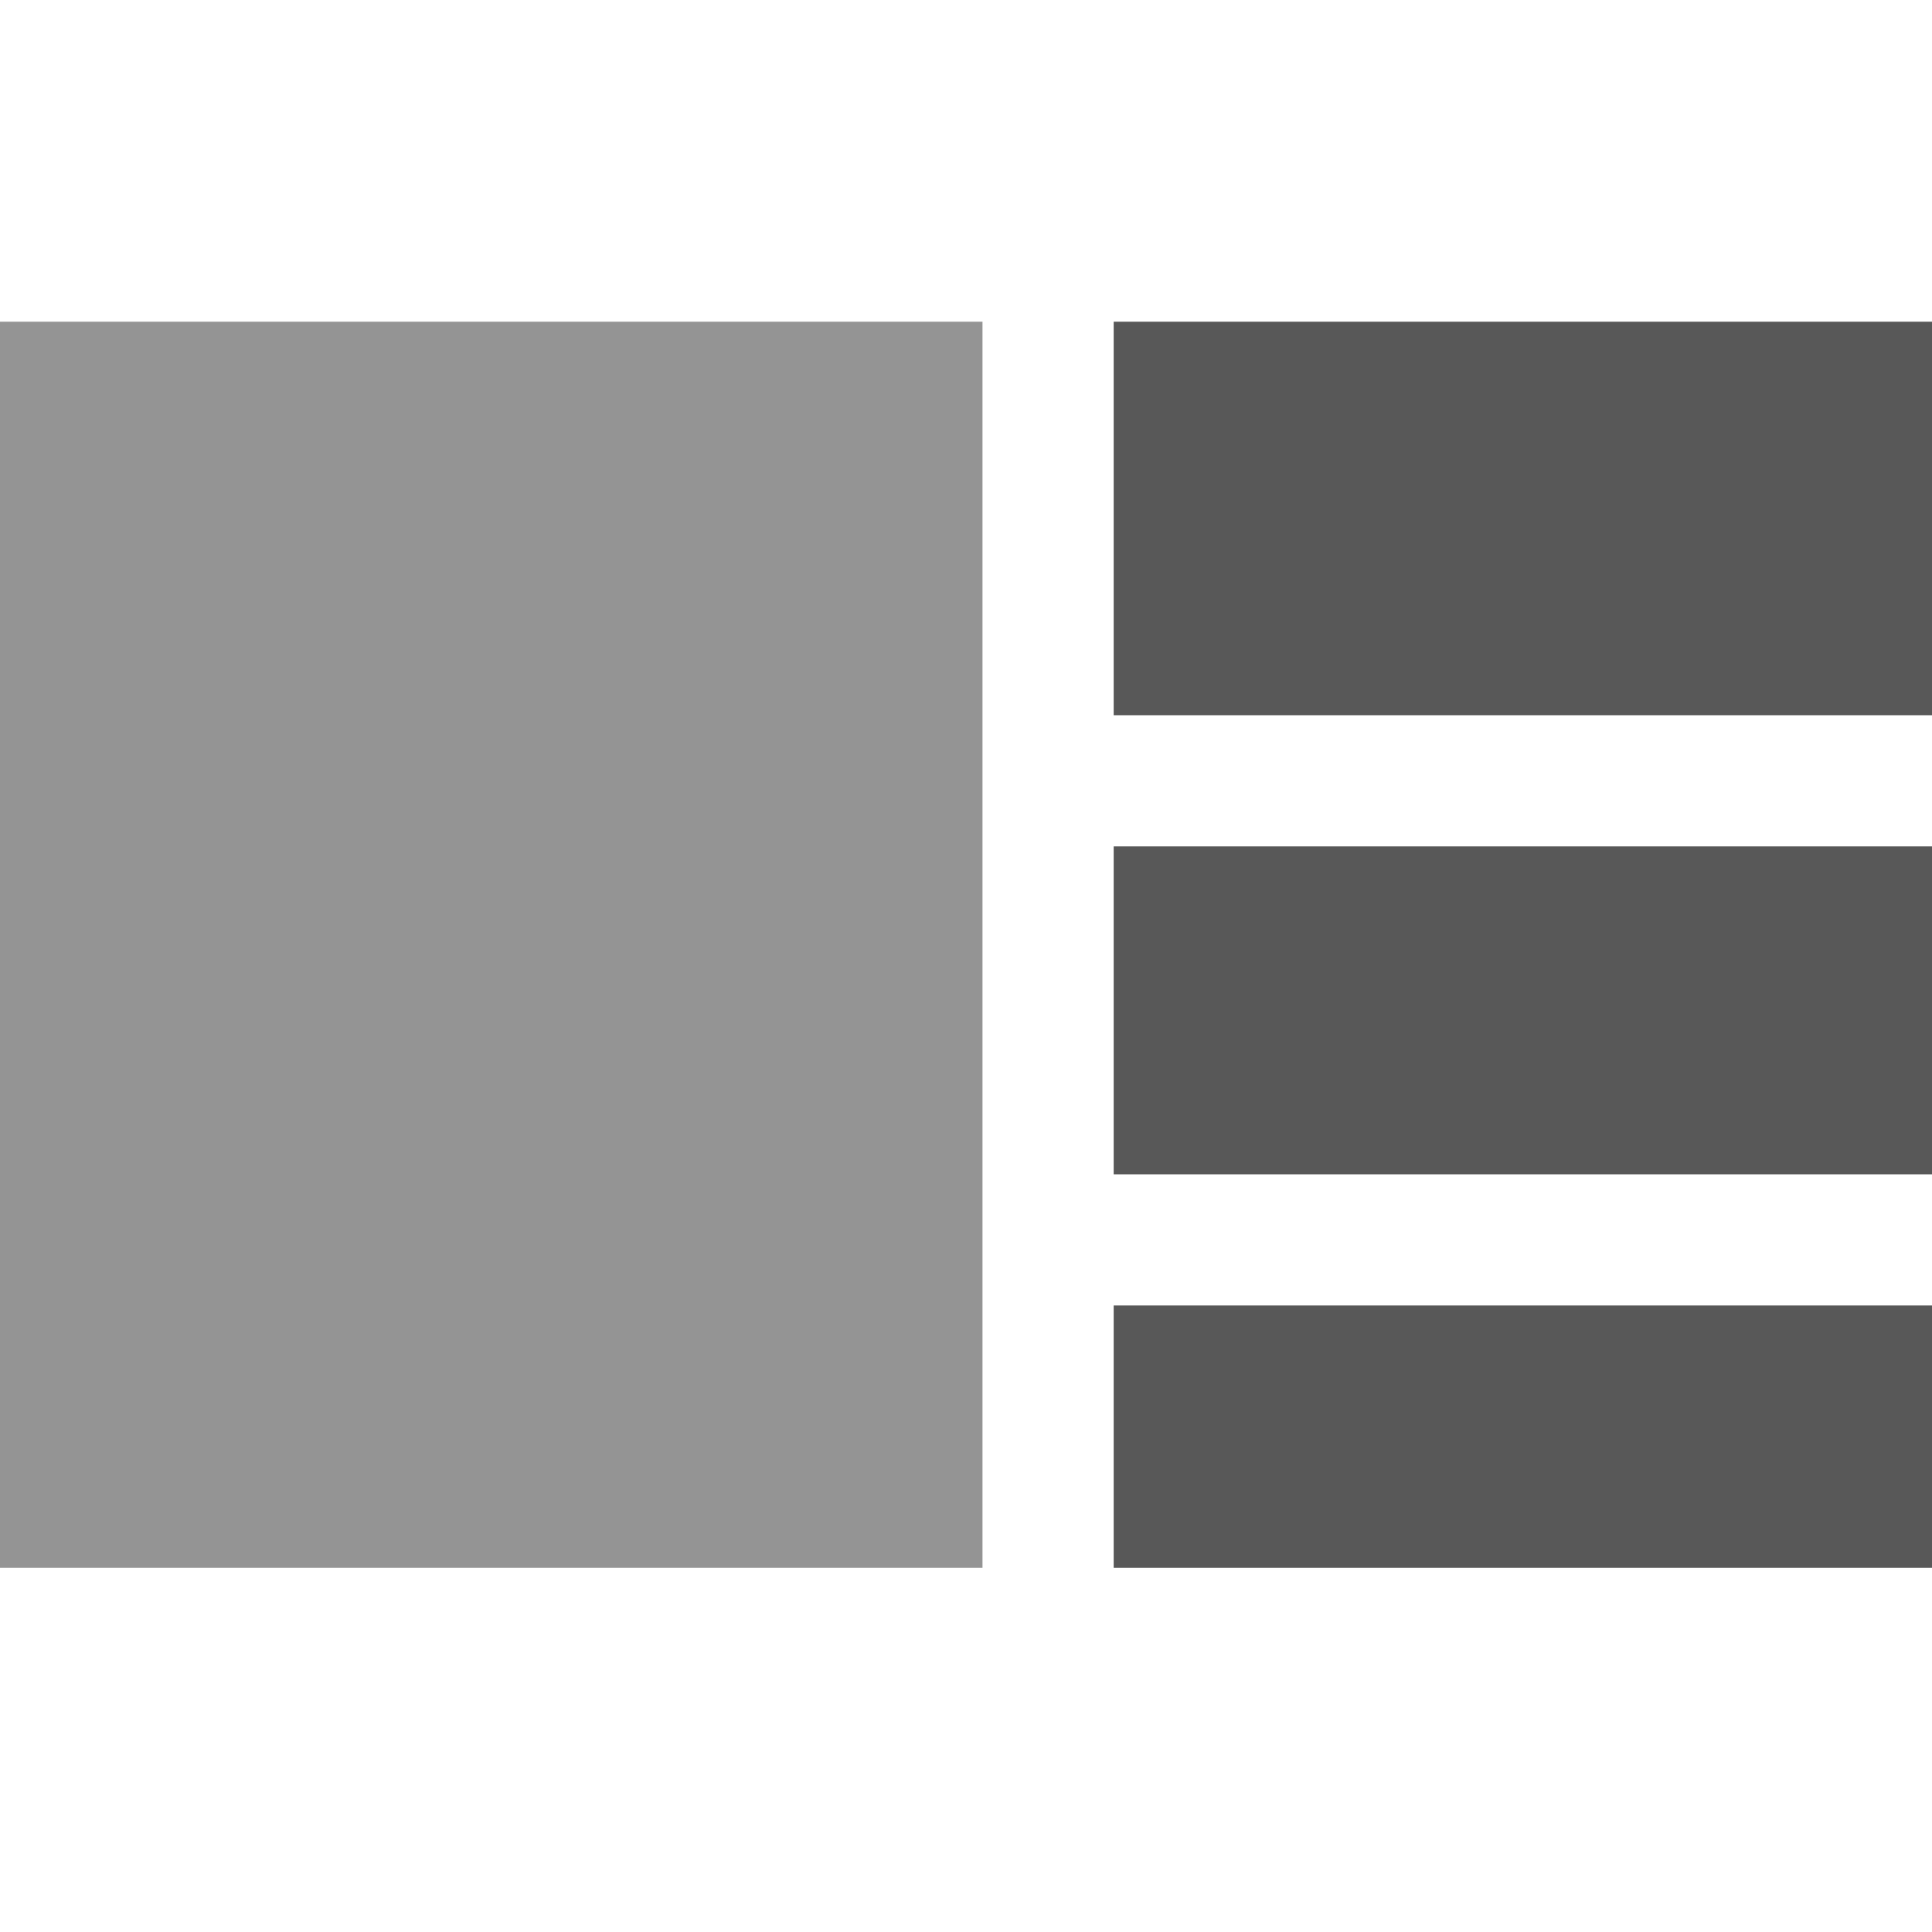
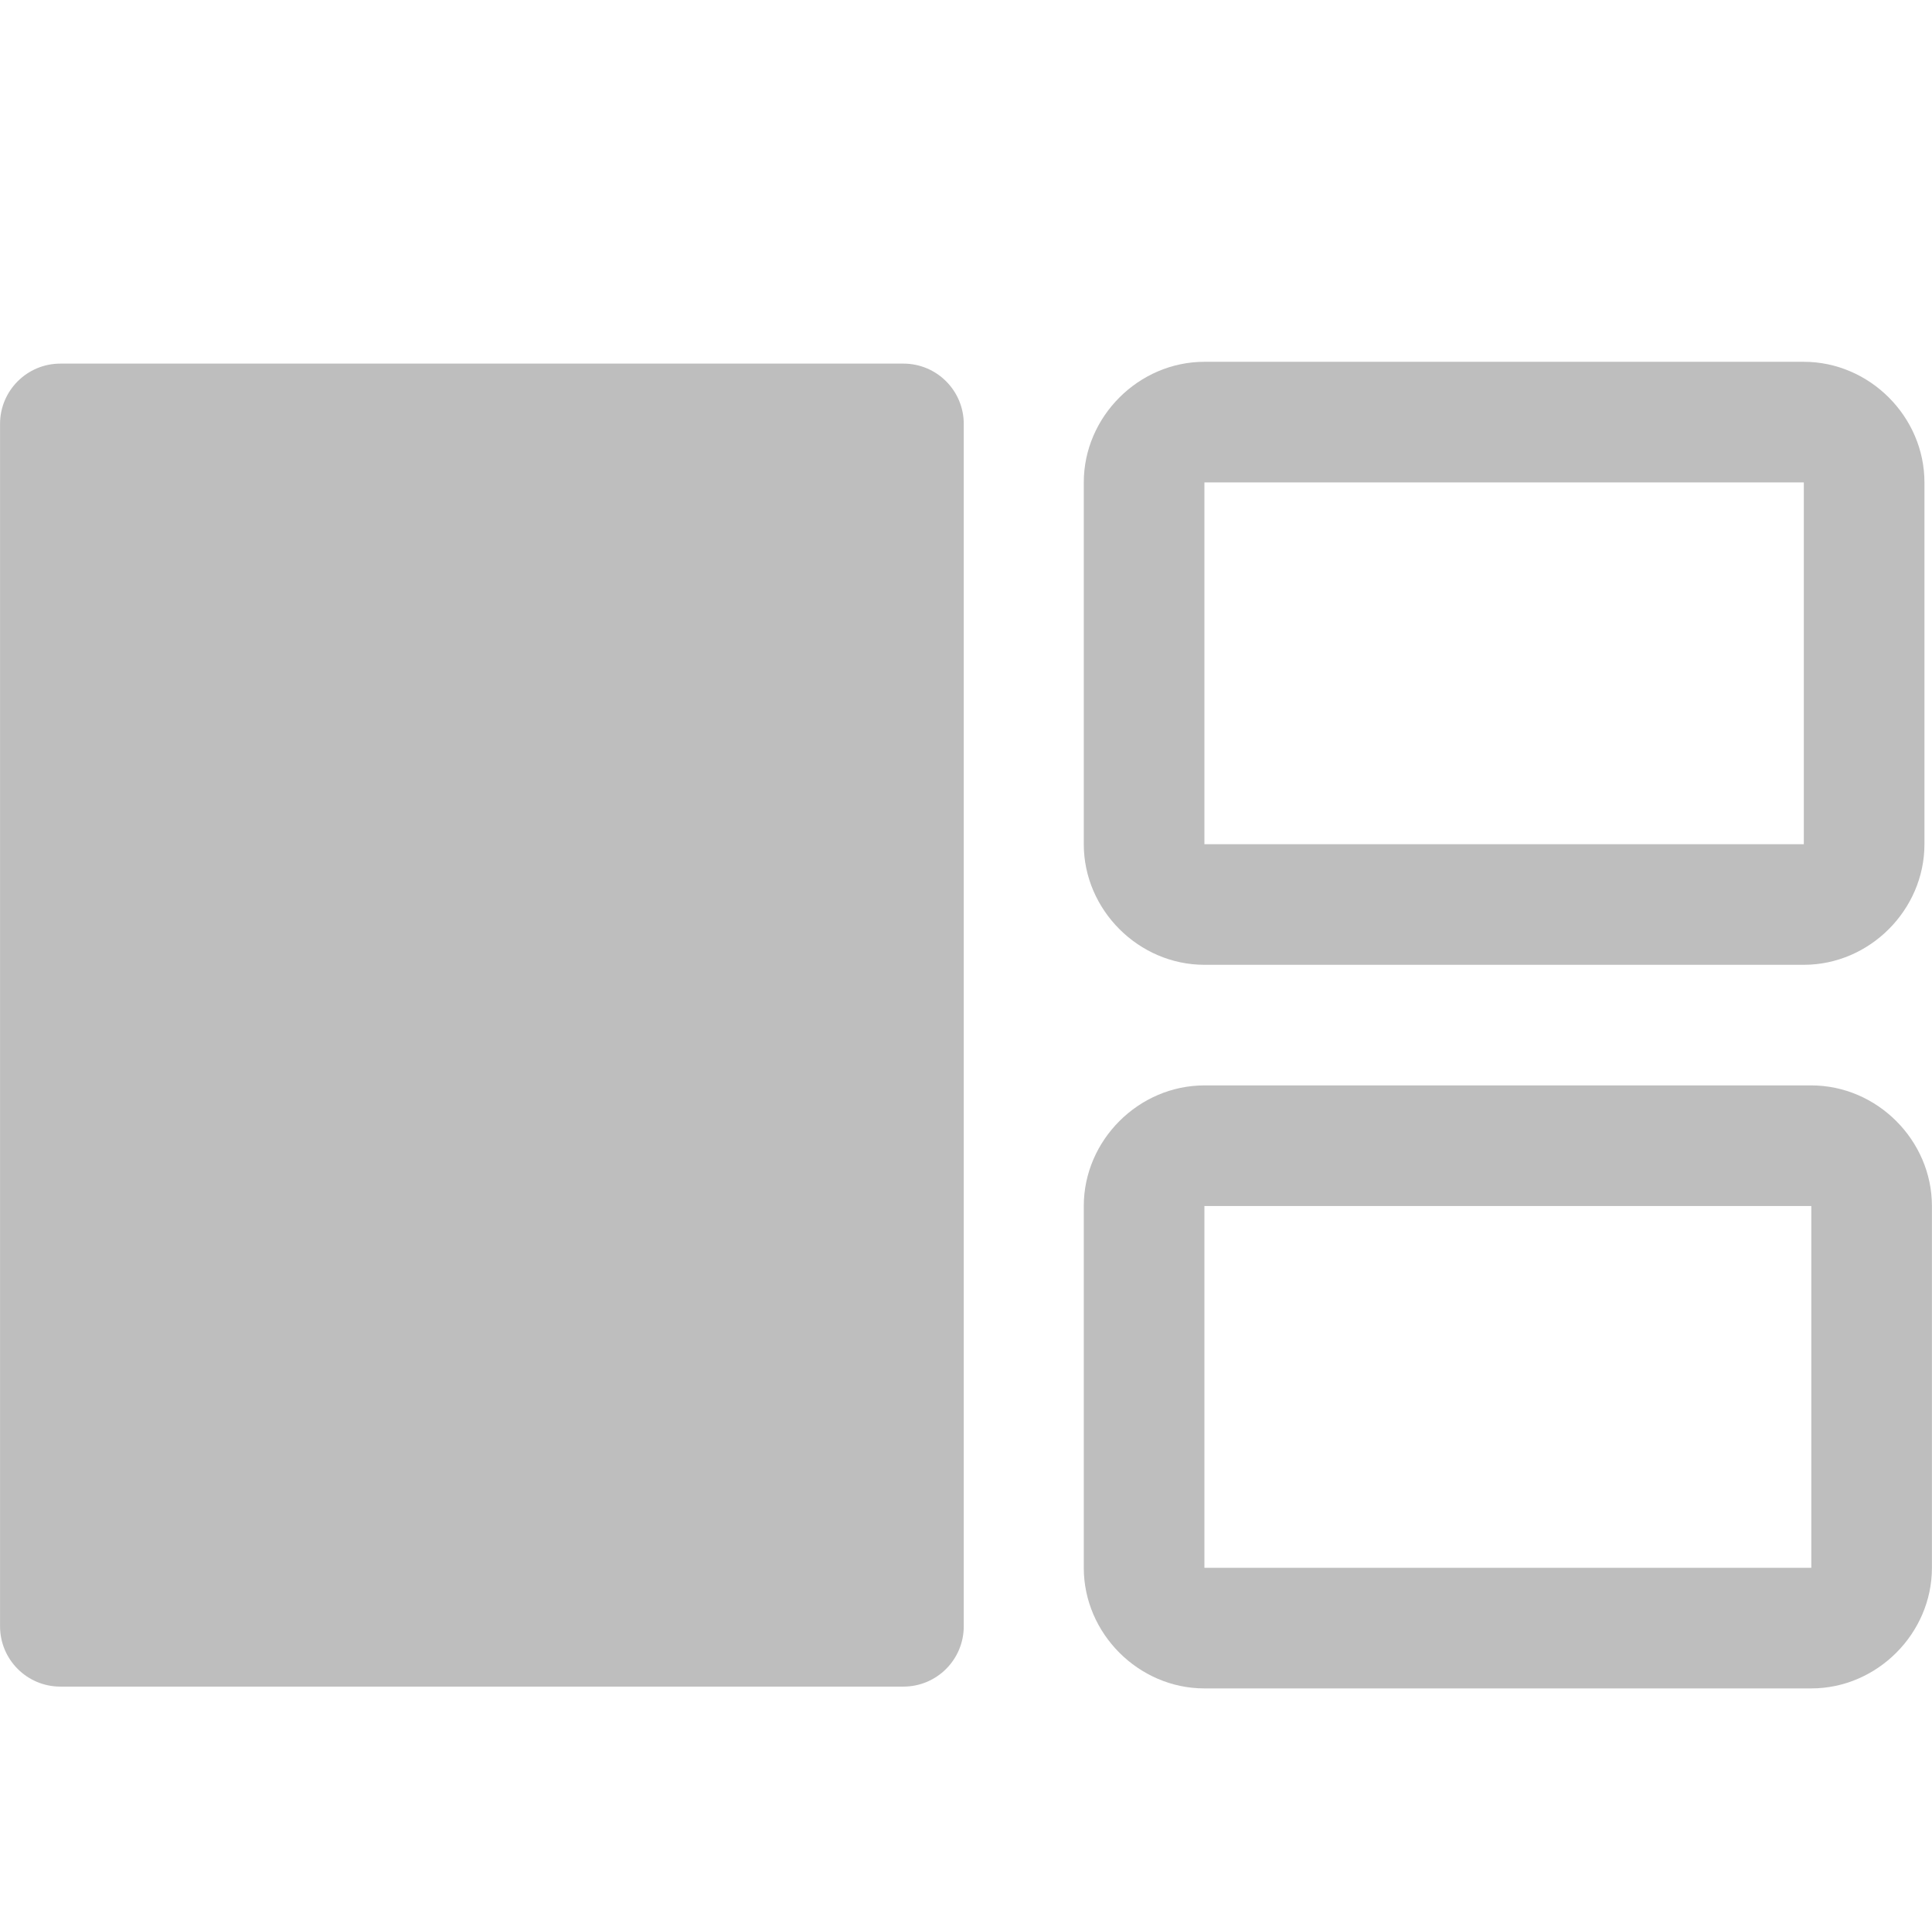
- <svg xmlns="http://www.w3.org/2000/svg" version="1.1" width="128" height="128" id="svg2">
-   <defs id="defs4" />
-   <g transform="translate(1.25,-105.6122)" id="layer1" style="display:none">
-     <rect width="129.197" height="84.719" x="-1.746" y="125.907" id="rect3770" style="color:#000000;fill:#000000;fill-opacity:1;stroke:#000000;stroke-width:5.295;stroke-linecap:round;stroke-linejoin:round;stroke-miterlimit:4;stroke-opacity:1;stroke-dasharray:none;stroke-dashoffset:0;marker:none;visibility:visible;display:inline;overflow:visible;enable-background:accumulate" />
+ <svg xmlns="http://www.w3.org/2000/svg" height="16" id="svg7384" version="1.1" width="16.016">
+   <defs id="defs7386" />
+   <g id="layer9" style="display:inline" transform="translate(-279.0158,-301)" />
+   <g id="layer16" transform="translate(-38.01562,-84)">
+     <g id="g4111-2-8" style="stroke:#bebebe;stroke-opacity:1;display:inline" transform="translate(-202.982,-193)">
+       
+     </g>
+     <rect height="10.97" id="rect3772" rx="0.5" ry="0.5" style="color:#000000;fill:#bebebe;fill-opacity:1;fill-rule:nonzero;stroke:none;stroke-width:2.4;marker:none;visibility:visible;display:inline;overflow:visible;enable-background:accumulate" width="7.989" x="38.016" y="87.015" />
+     <path d="m 48,87 c -0.545,0 -1,0.455 -1,1 l 0,3 c 0,0.545 0.455,1 1,1 l 4.969,0 c 0.545,0 1,-0.455 1,-1 l 0,-3 c 0,-0.545 -0.455,-1 -1,-1 L 48,87 z m 0,1 4.969,0 0,3 L 48,91 48,88 z" id="rect3774" style="font-size:medium;font-style:normal;font-variant:normal;font-weight:normal;font-stretch:normal;text-indent:0;text-align:start;text-decoration:none;line-height:normal;letter-spacing:normal;word-spacing:normal;text-transform:none;direction:ltr;block-progression:tb;writing-mode:lr-tb;text-anchor:start;baseline-shift:baseline;color:#000000;fill:#bebebe;fill-opacity:1;fill-rule:nonzero;stroke:none;stroke-width:1;marker:none;visibility:visible;display:inline;overflow:visible;enable-background:accumulate;font-family:Sans;-inkscape-font-specification:Sans" />
+     <path d="m 48,93 c -0.545,0 -1,0.455 -1,1 l 0,3 c 0,0.545 0.455,1 1,1 l 5.031,0 c 0.545,0 1,-0.455 1,-1 l 0,-3 c 0,-0.545 -0.455,-1 -1,-1 L 48,93 z m 0,1 5.031,0 0,3 L 48,97 48,94 z" id="rect3776" style="font-size:medium;font-style:normal;font-variant:normal;font-weight:normal;font-stretch:normal;text-indent:0;text-align:start;text-decoration:none;line-height:normal;letter-spacing:normal;word-spacing:normal;text-transform:none;direction:ltr;block-progression:tb;writing-mode:lr-tb;text-anchor:start;baseline-shift:baseline;color:#000000;fill:#bebebe;fill-opacity:1;fill-rule:nonzero;stroke:none;stroke-width:1;marker:none;visibility:visible;display:inline;overflow:visible;enable-background:accumulate;font-family:Sans;-inkscape-font-specification:Sans" />
  </g>
-   <g transform="translate(1.25,-105.6122)" id="layer2" style="display:inline">
-     <rect width="65.176" height="82.557" x="-1.333" y="126.927" id="rect3772" style="color:#000000;fill:#949494;fill-opacity:1;stroke:none;stroke-width:2.647;marker:none;visibility:visible;display:inline;overflow:visible;enable-background:accumulate" />
-     <rect width="54.314" height="26.071" x="72.534" y="126.927" id="rect3774" style="color:#000000;fill:#585858;fill-opacity:1;stroke:none;stroke-width:2.647;marker:none;visibility:visible;display:inline;overflow:visible;enable-background:accumulate" />
-     <rect width="54.314" height="21.725" x="72.534" y="161.688" id="rect3776" style="color:#000000;fill:#585858;fill-opacity:1;stroke:none;stroke-width:2.647;marker:none;visibility:visible;display:inline;overflow:visible;enable-background:accumulate" />
-     <rect width="54.314" height="17.38" x="72.534" y="192.104" id="rect3778" style="color:#000000;fill:#585858;fill-opacity:1;stroke:none;stroke-width:2.647;marker:none;visibility:visible;display:inline;overflow:visible;enable-background:accumulate" />
-   </g>
-   <g transform="translate(1.25,-305.61)" id="layer3" style="display:none">
-     <rect width="128.18" height="39.106" x="-1.333" y="326.925" id="rect3782" style="color:#000000;fill:#949494;fill-opacity:1;stroke:none;stroke-width:2.647;marker:none;visibility:visible;display:inline;overflow:visible;enable-background:accumulate" />
-     <rect width="39.106" height="34.761" x="-1.333" y="374.721" id="rect3784" style="color:#000000;fill:#585858;fill-opacity:1;stroke:none;stroke-width:2.647;marker:none;visibility:visible;display:inline;overflow:visible;enable-background:accumulate" />
-     <rect width="34.761" height="34.761" x="46.463" y="374.721" id="rect3786" style="color:#000000;fill:#585858;fill-opacity:1;stroke:none;stroke-width:2.647;marker:none;visibility:visible;display:inline;overflow:visible;enable-background:accumulate" />
-     <rect width="36.933" height="34.761" x="89.914" y="374.721" id="rect3788" style="color:#000000;fill:#585858;fill-opacity:1;stroke:none;stroke-width:2.647;marker:none;visibility:visible;display:inline;overflow:visible;enable-background:accumulate" />
-   </g>
-   <g transform="translate(1.25,-305.61)" id="layer4" style="display:none">
-     <rect width="58.659" height="63.004" x="3.012" y="329.098" id="rect3792" style="color:#000000;fill:#585858;fill-opacity:1;stroke:none;stroke-width:2.647;marker:none;visibility:visible;display:inline;overflow:visible;enable-background:accumulate" />
-     <rect width="52.141" height="43.451" x="70.361" y="331.27" id="rect3794" style="color:#000000;fill:#585858;fill-opacity:1;stroke:none;stroke-width:2.647;marker:none;visibility:visible;display:inline;overflow:visible;enable-background:accumulate" />
-     <rect width="56.486" height="58.659" x="37.773" y="348.651" id="rect3798" style="color:#000000;fill:#949494;fill-opacity:1;stroke:none;stroke-width:2.647;marker:none;visibility:visible;display:inline;overflow:visible;enable-background:accumulate" />
-   </g>
+   <g id="layer10" transform="translate(-279.0158,-301)" />
+   <g id="layer11" transform="translate(-279.0158,-301)" />
+   <g id="layer12" transform="translate(-279.0158,-301)" />
+   <g id="layer13" transform="translate(-279.0158,-301)" />
+   <g id="layer14" transform="translate(-279.0158,-301)" />
+   <g id="layer15" style="display:inline" transform="translate(-279.0158,-301)" />
+   <g id="g4953" style="display:inline" transform="translate(-279.0158,-301)" />
</svg>
